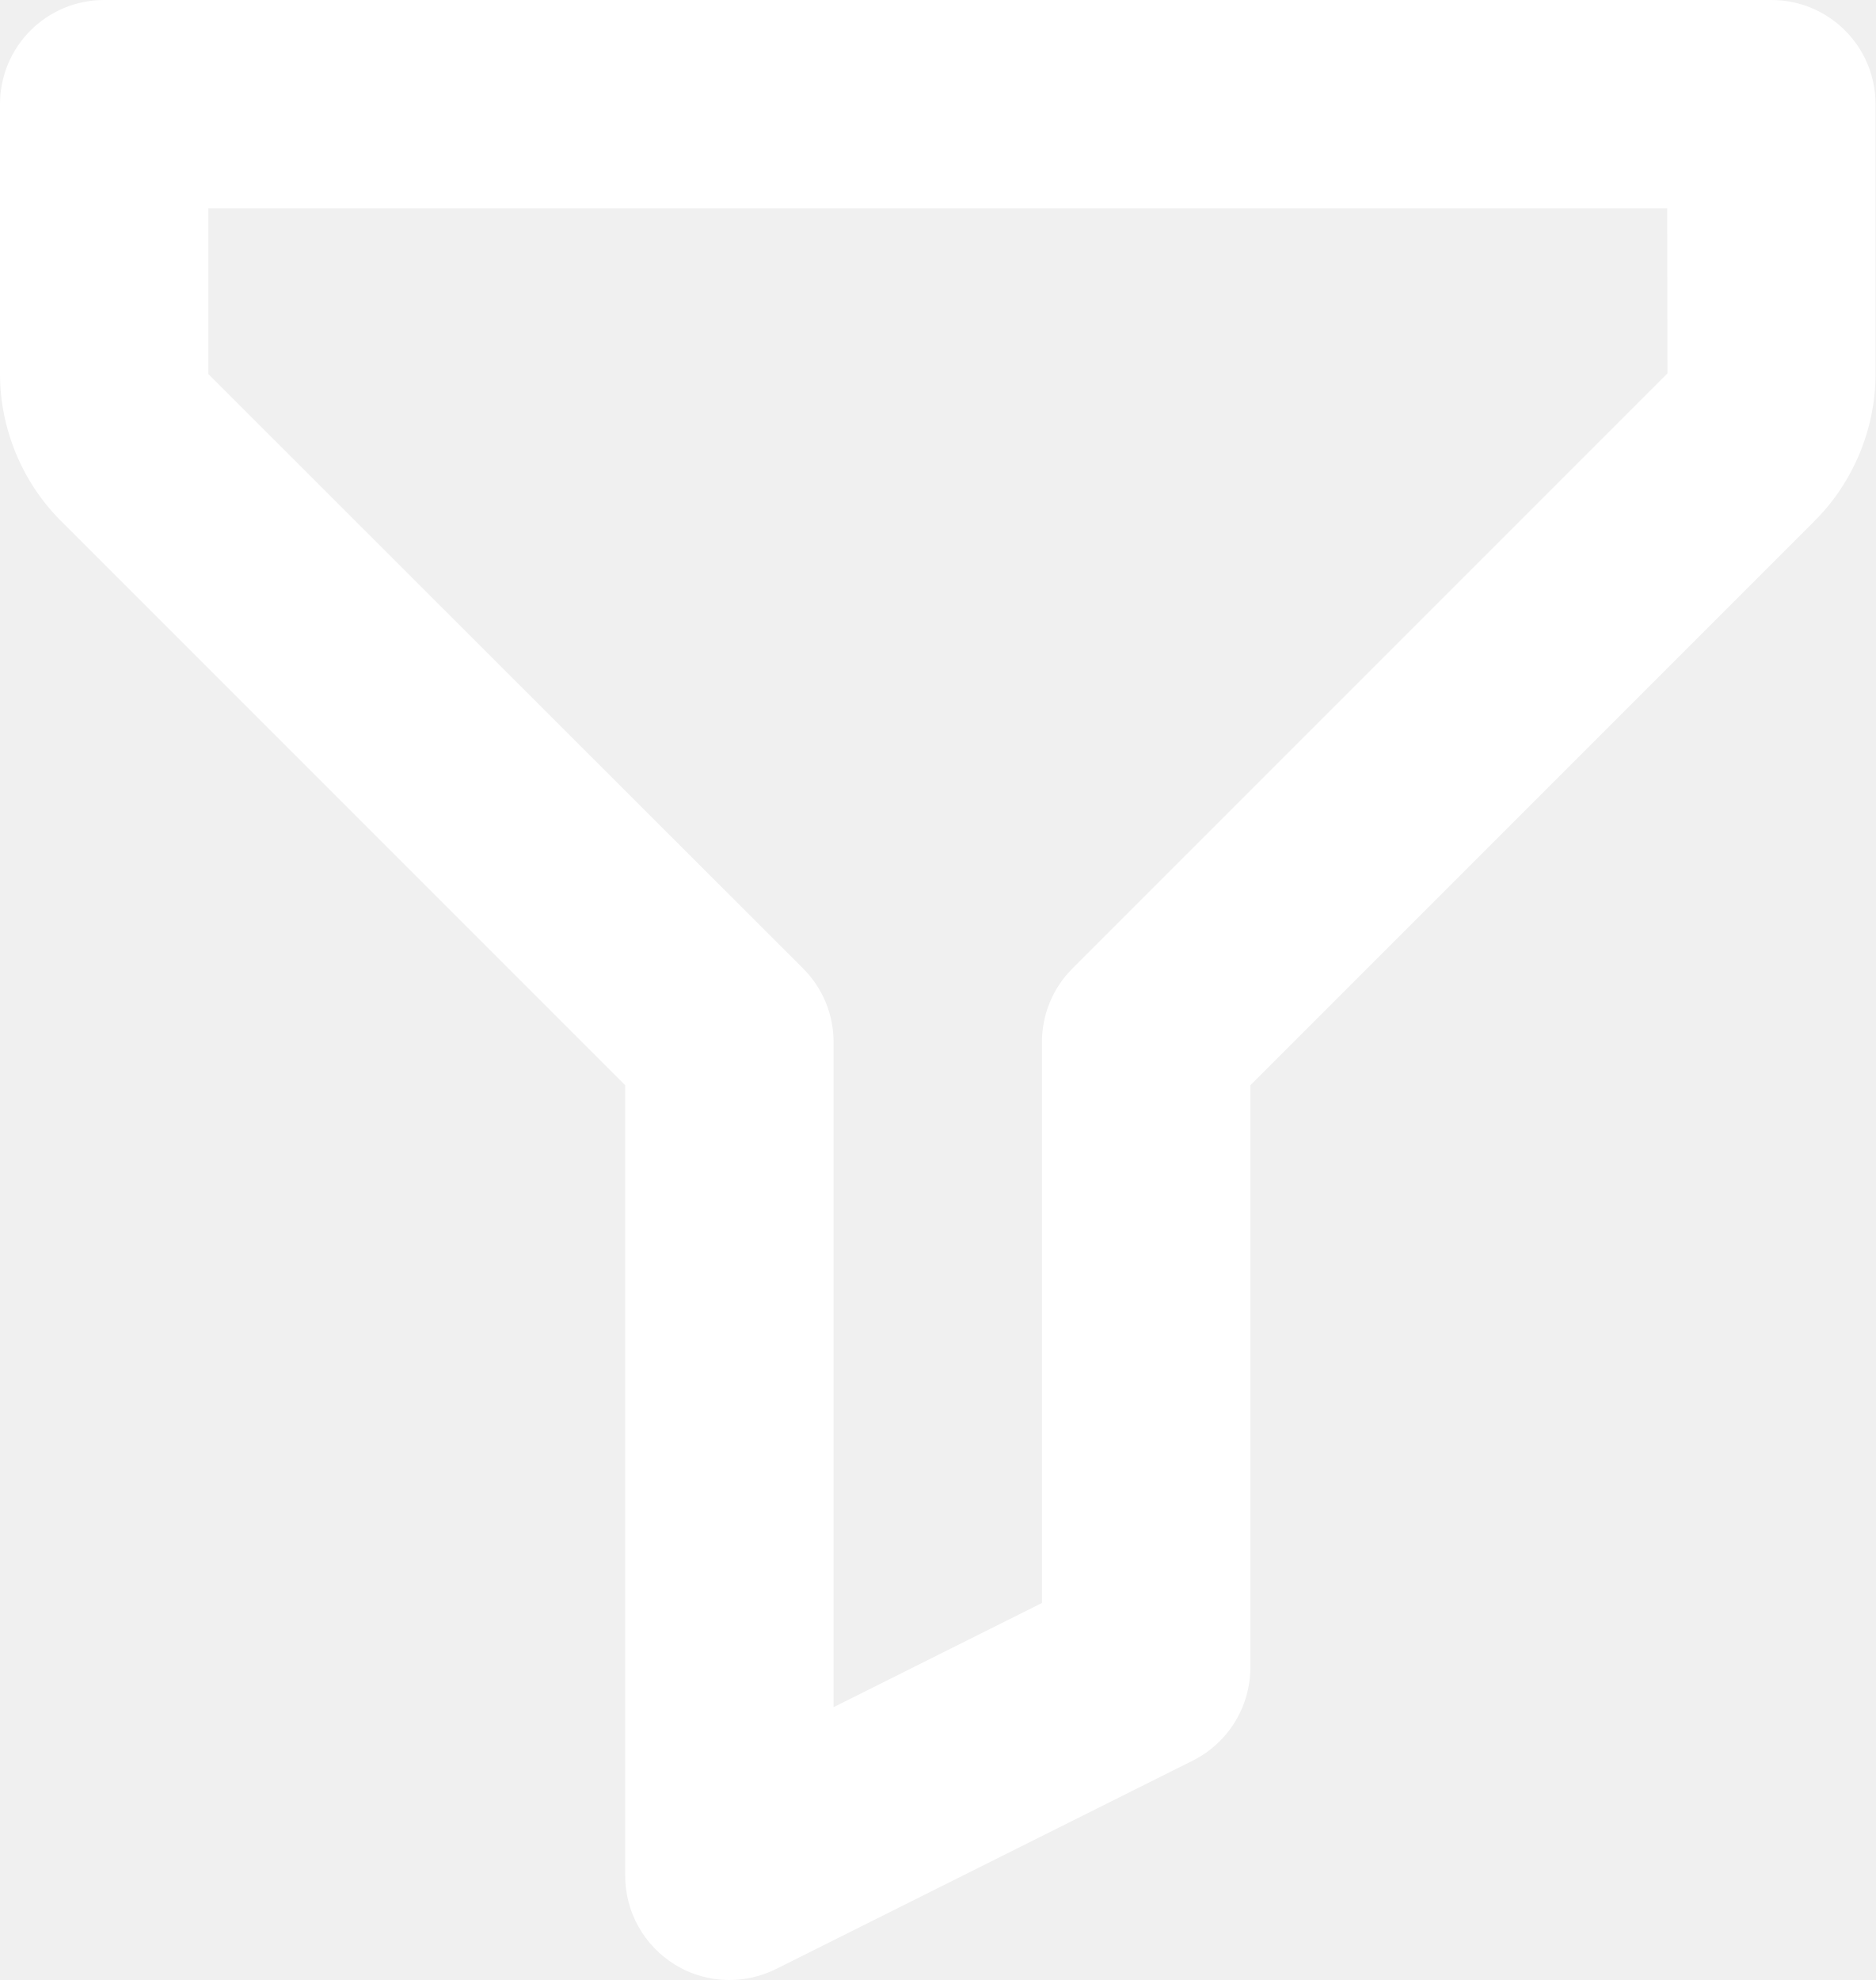
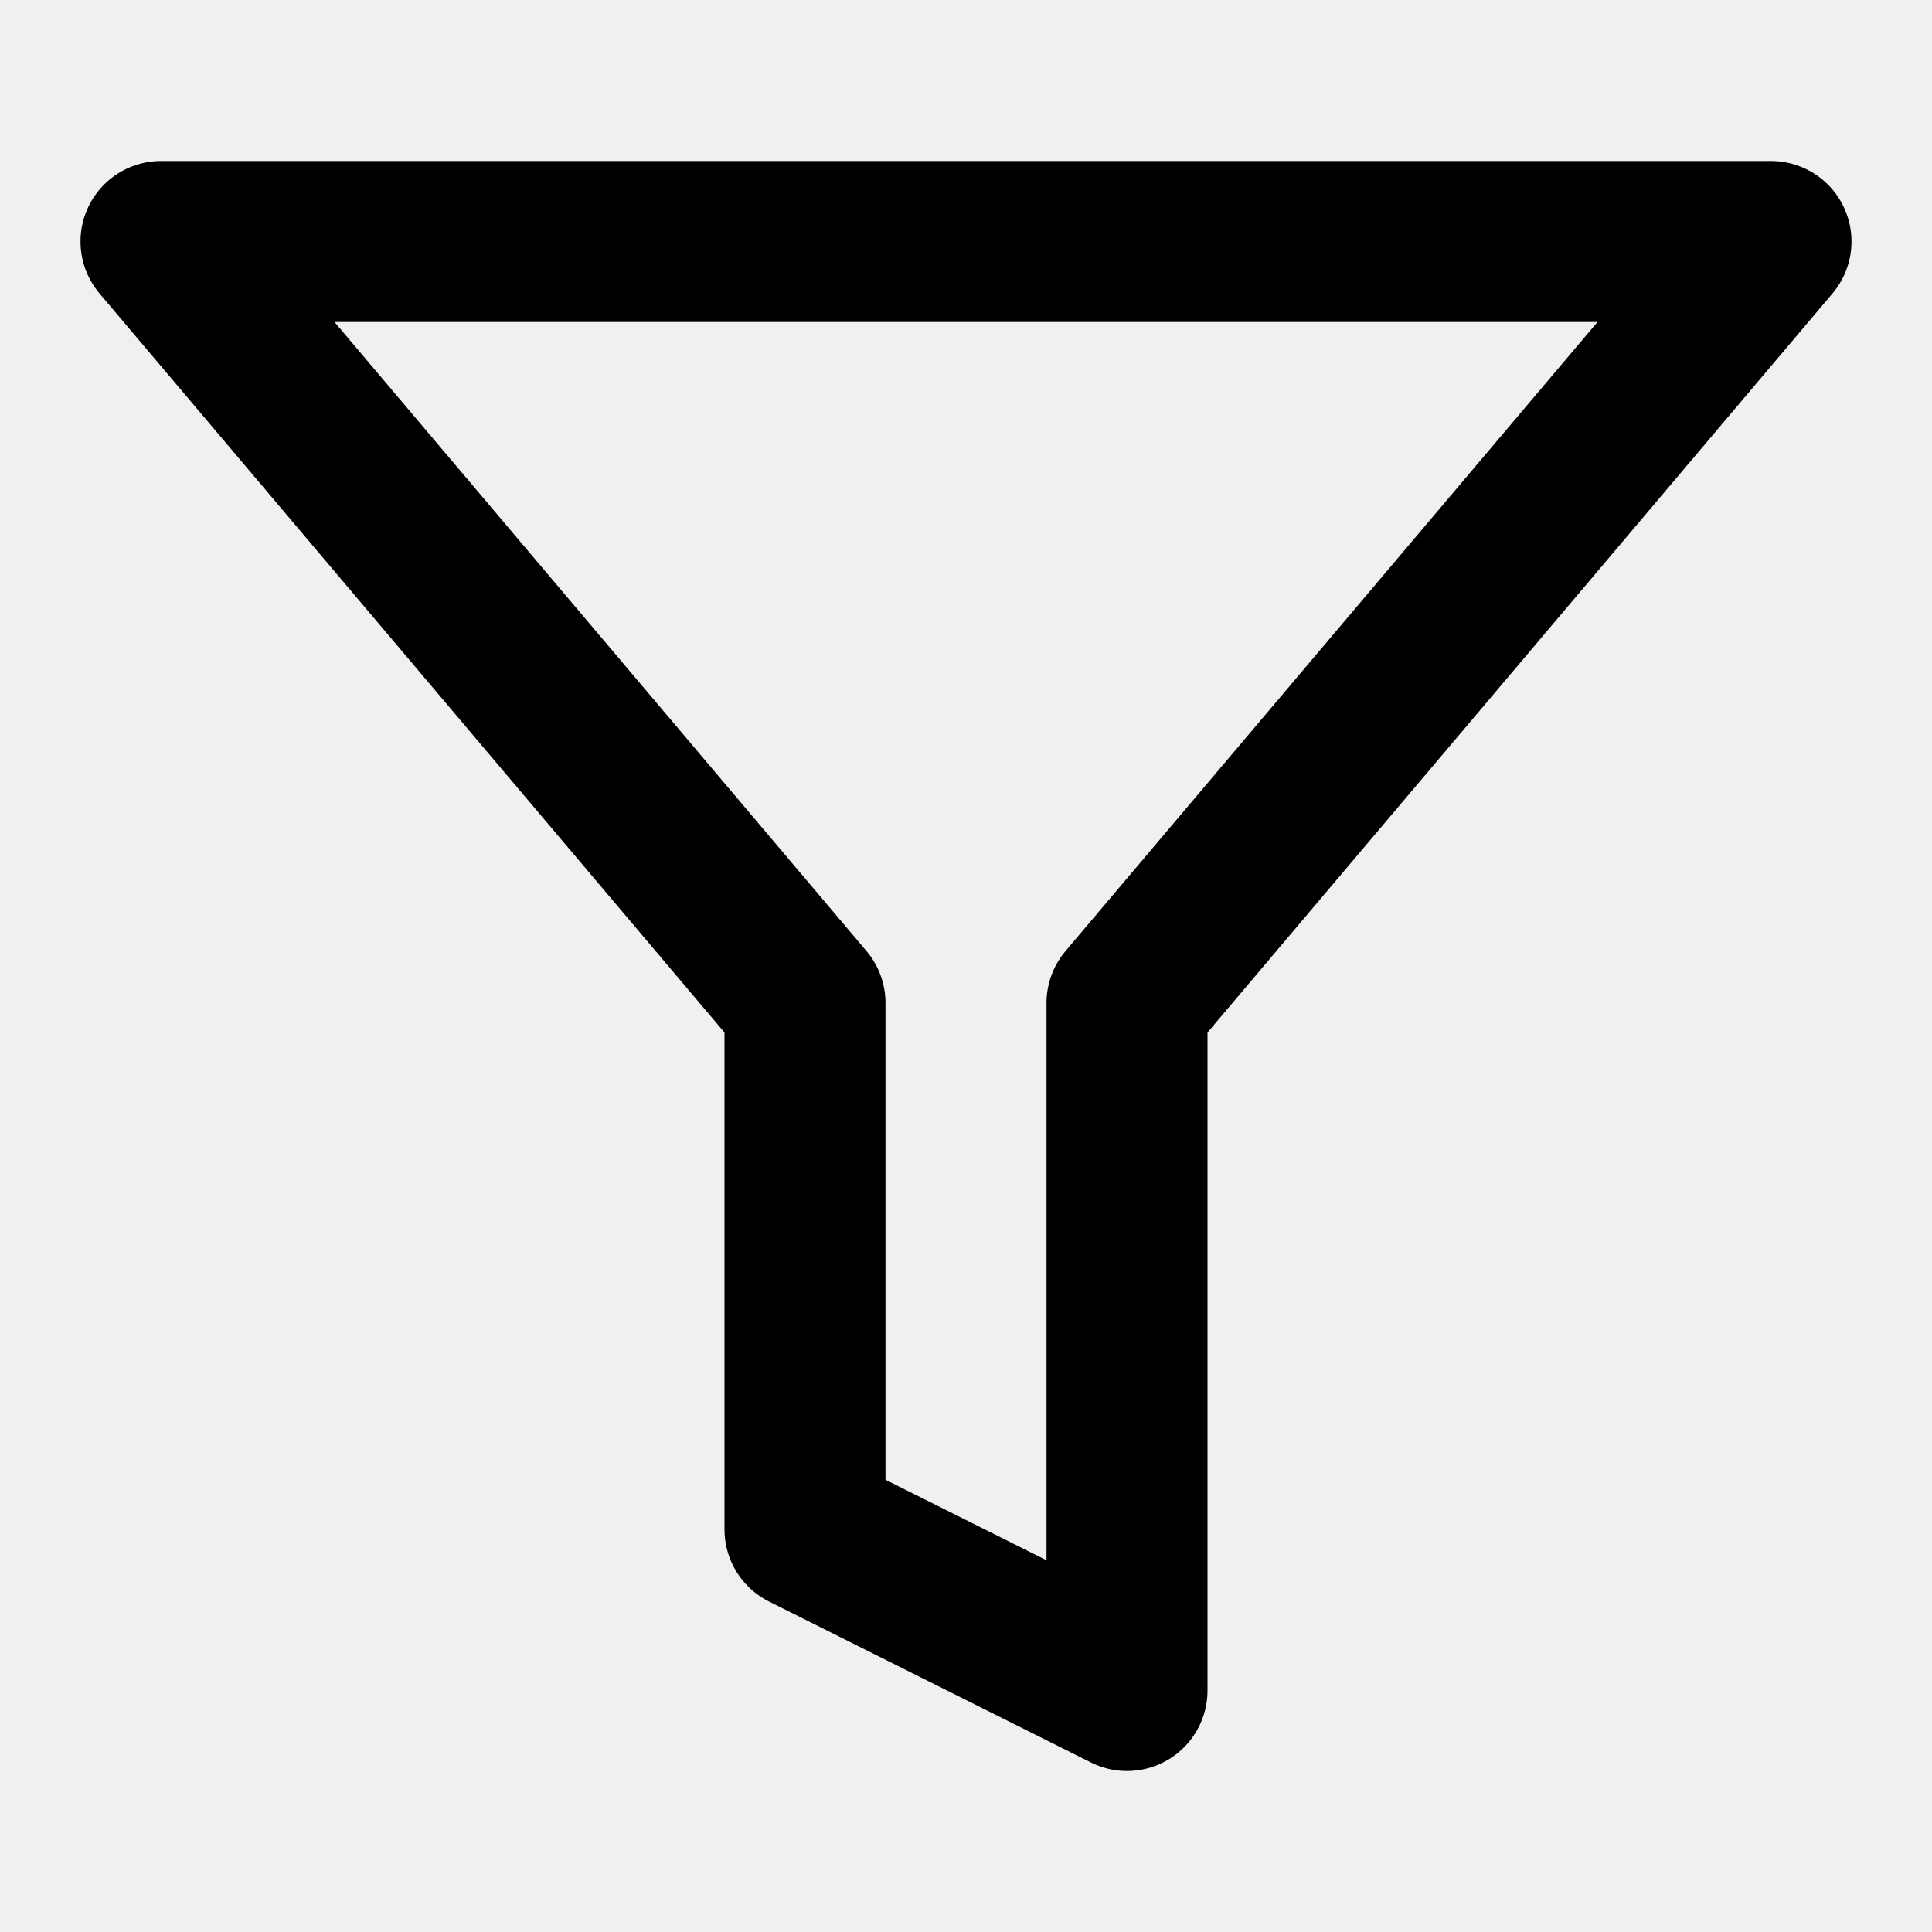
- <svg xmlns="http://www.w3.org/2000/svg" width="18" height="19" viewBox="0 0 18 19" fill="none">
-   <path d="M17 0H1C0.447 0 0 0.447 0 1V3.59C0 4.113 0.213 4.627 0.583 4.997L6 10.414V18C6 18.347 6.18 18.668 6.475 18.851C6.635 18.95 6.817 19 7 19C7.153 19 7.306 18.965 7.447 18.895L11.447 16.895C11.786 16.725 12 16.379 12 16V10.414L17.417 4.997C17.787 4.627 18 4.113 18 3.59V1C18 0.447 17.553 0 17 0ZM10.293 9.293C10.105 9.48 10 9.734 10 10V15.382L8 16.382V10C8 9.734 7.895 9.48 7.707 9.293L2 3.59V2H16.001L16.003 3.583L10.293 9.293Z" fill="white" />
+ <svg xmlns="http://www.w3.org/2000/svg" width="24" height="24" viewBox="0 0 24 24" fill="none">
+   <path d="M22 3H2L10 12.46V19L14 21V12.46L22 3Z" stroke="black" stroke-width="2" stroke-linecap="round" stroke-linejoin="round" />
</svg>
